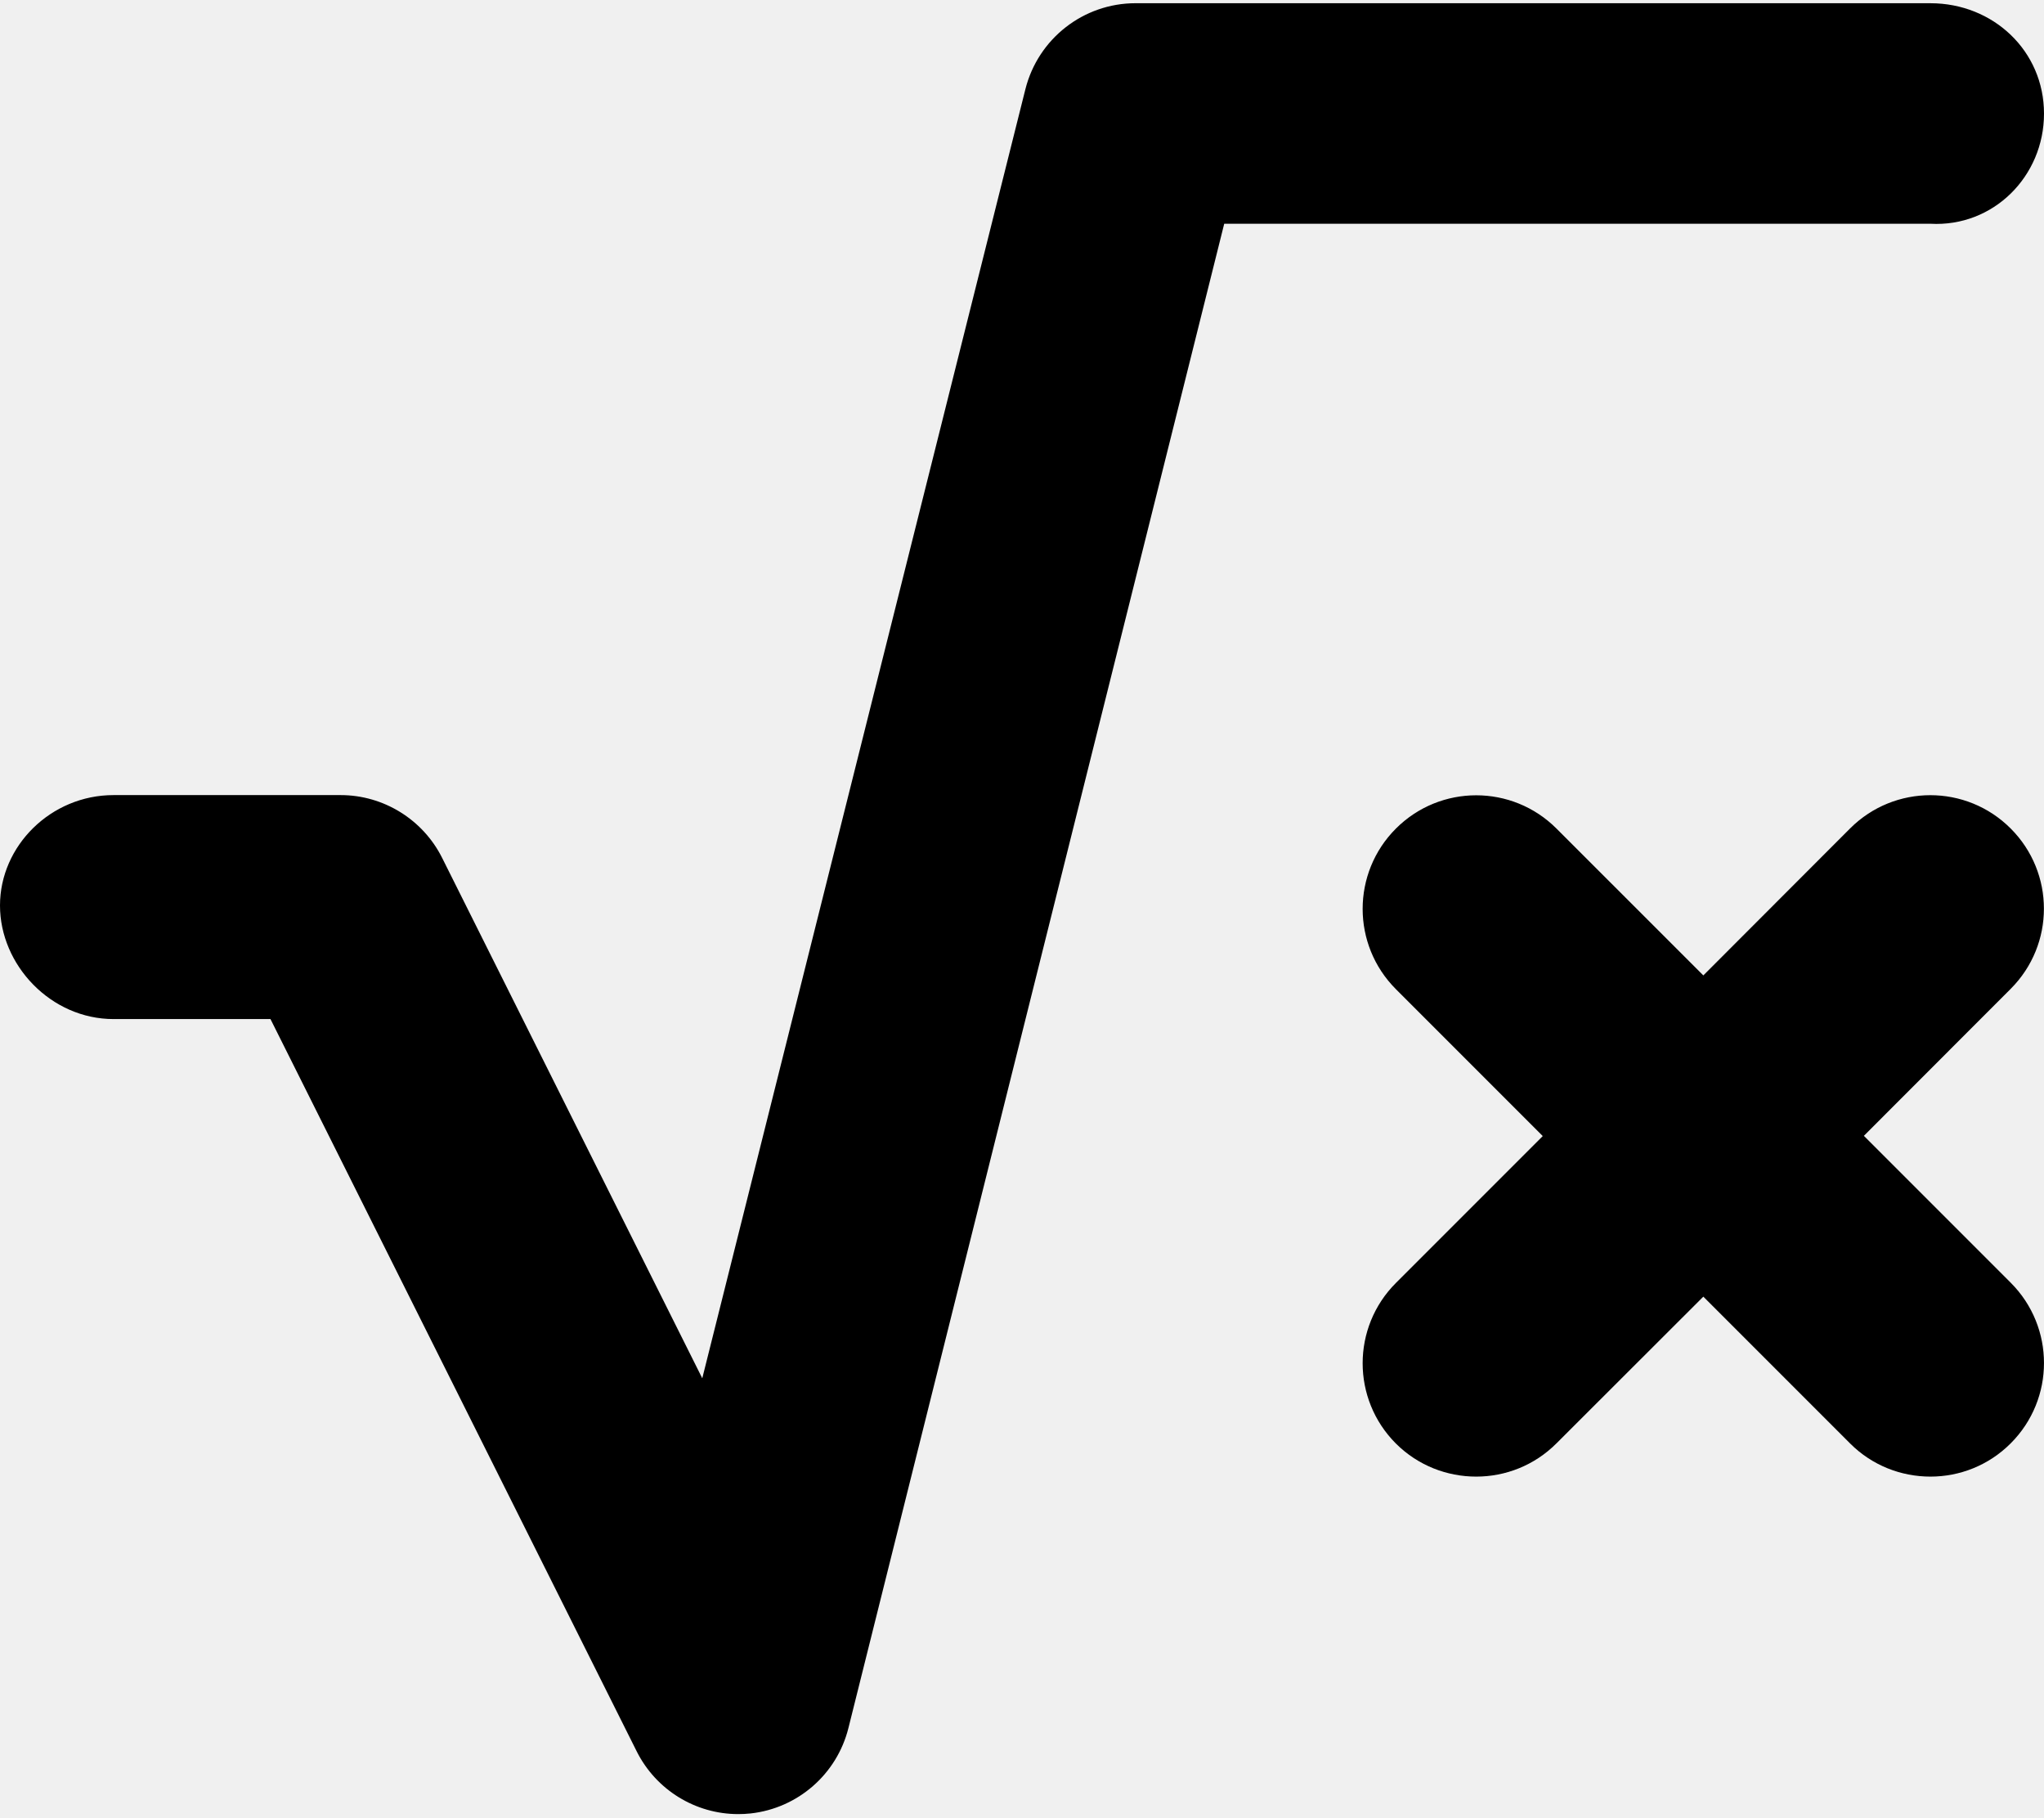
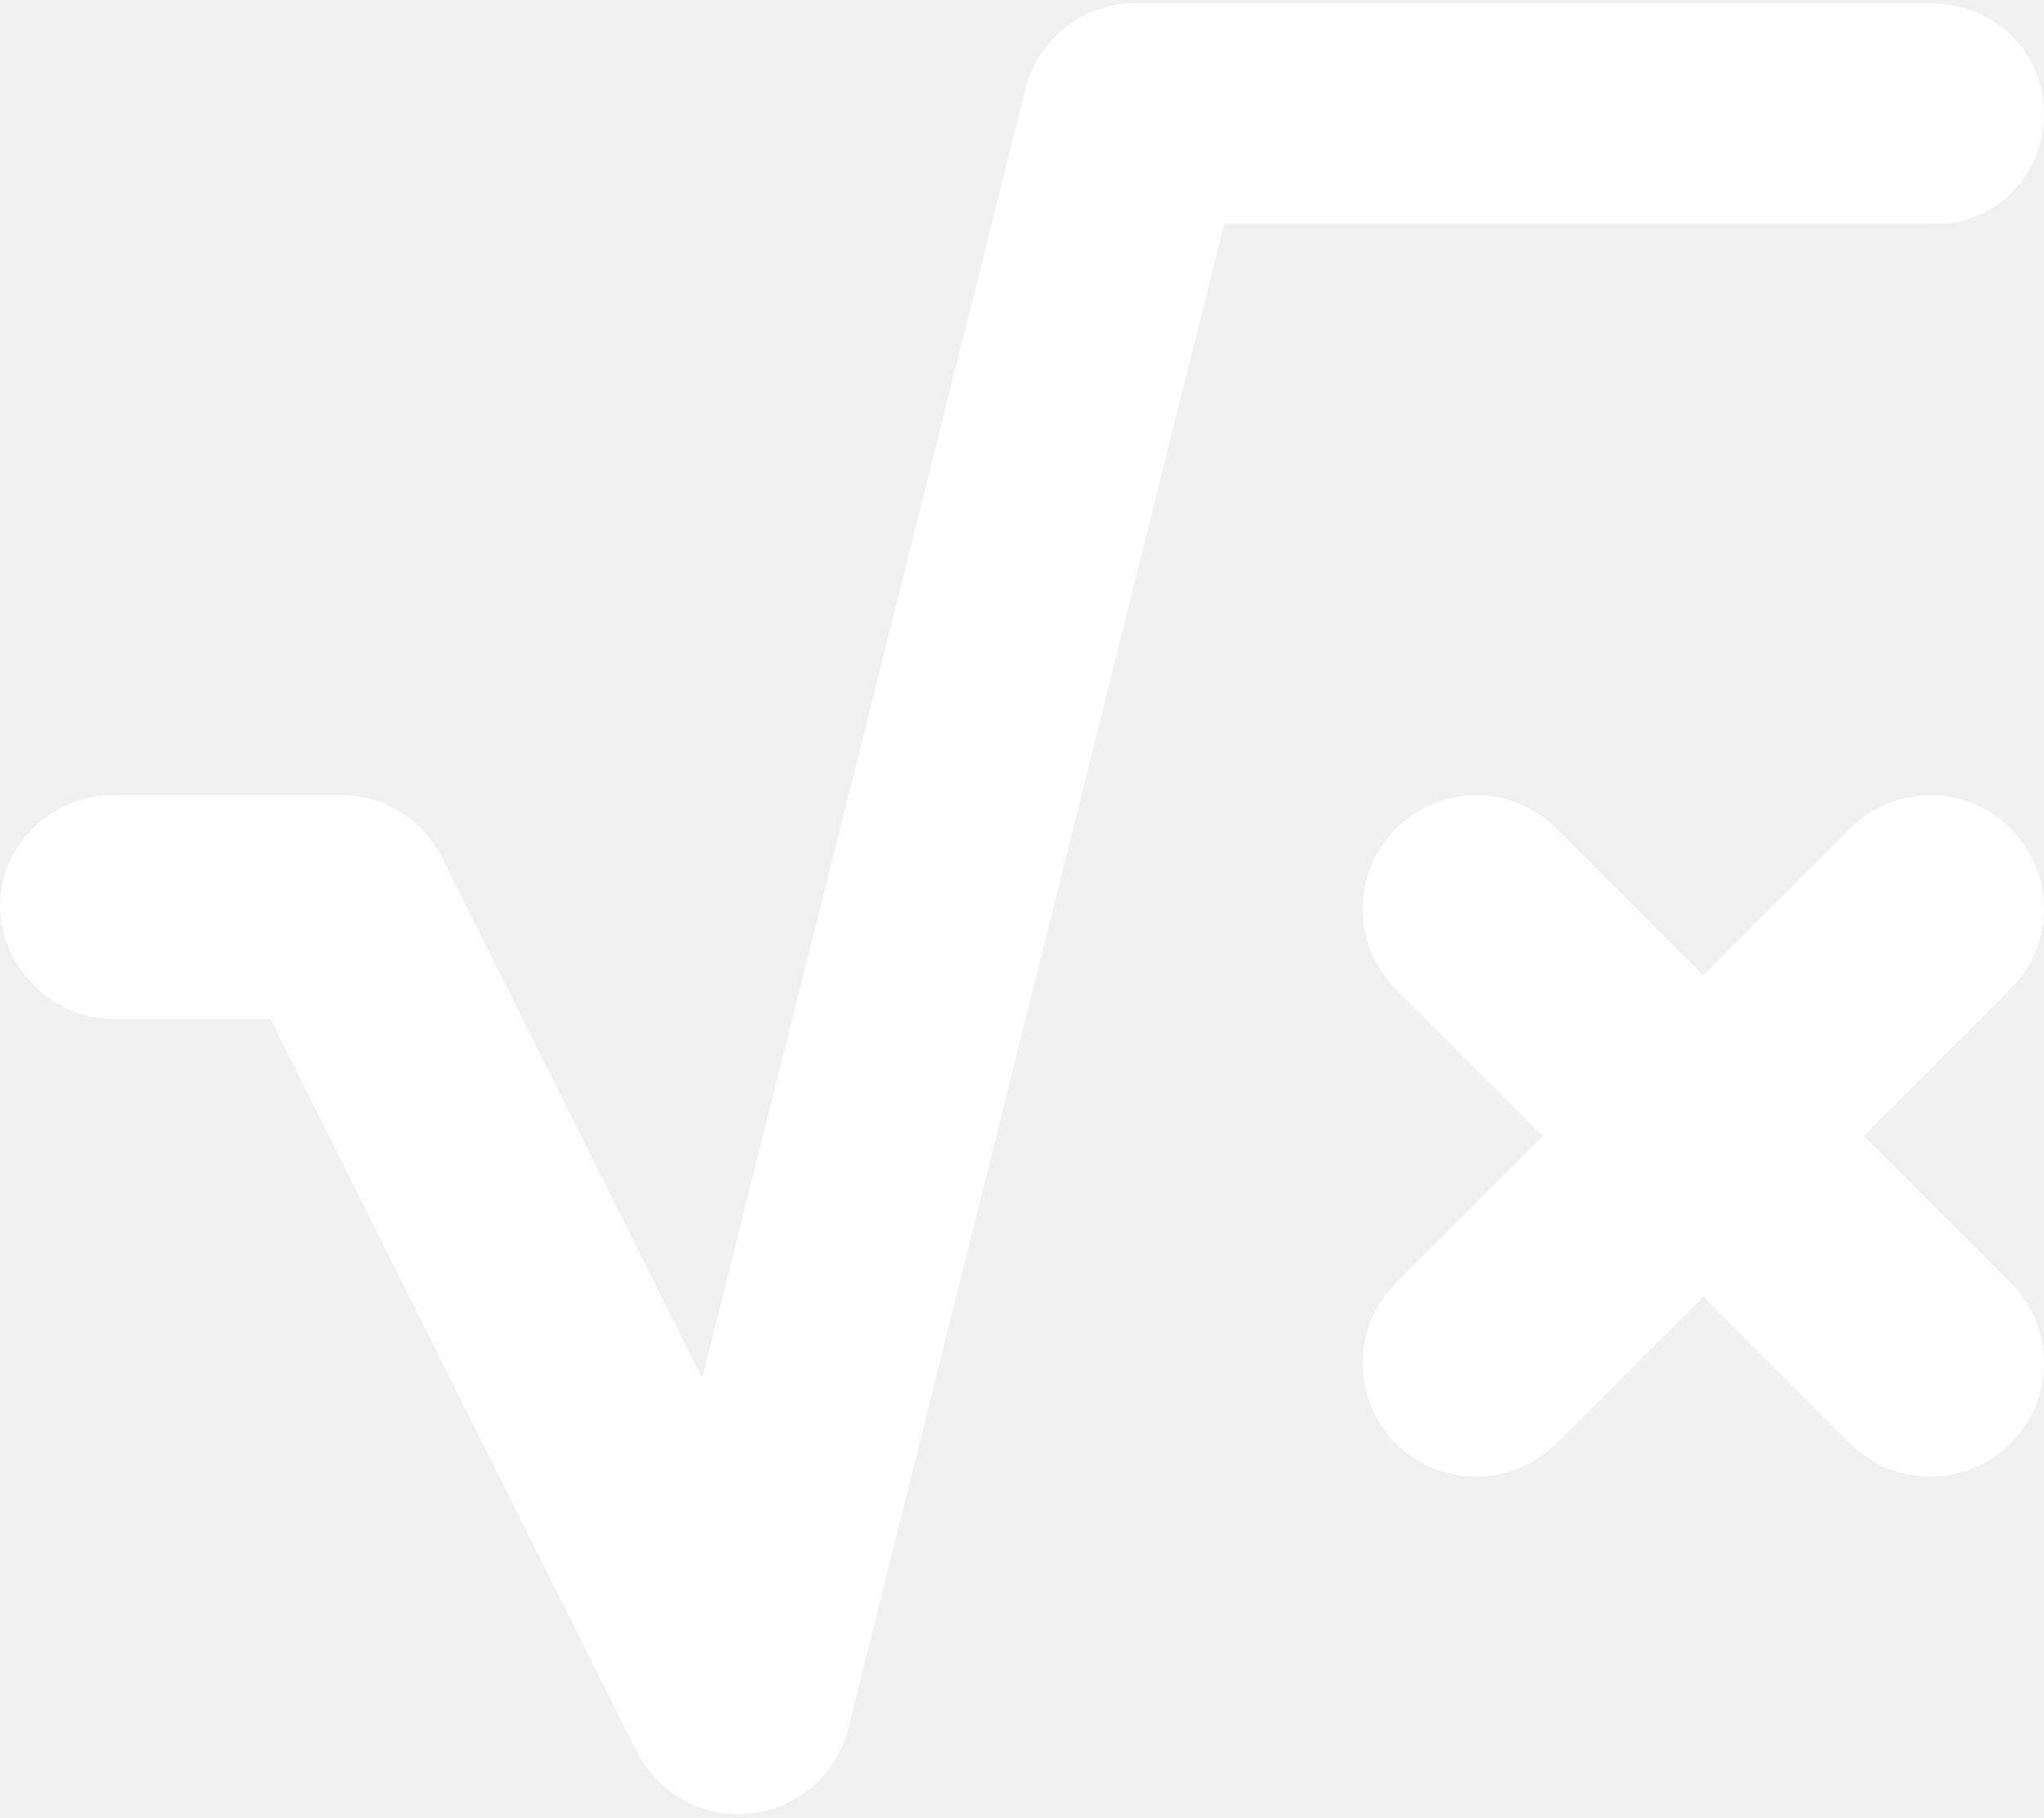
<svg xmlns="http://www.w3.org/2000/svg" aria-hidden="true" focusable="false" data-prefix="fas" data-icon="square-root-variable" class="svg-inline--fa fa-square-root-variable" role="img" viewBox="0 0 576 512">
-   <path fill="currentColor" d="M576 32.01c0-17.69-14.33-31.1-32-31.1l-224-.005c-14.69 0-27.48 10-31.05 24.25L197.9 388.3L124.6 241.7C119.2 230.9 108.1 224 96 224L32 224c-17.67 0-32 14.31-32 31.1s14.33 32 32 32h44.22l103.2 206.3c5.469 10.91 16.6 17.68 28.61 17.68c1.172 0 2.323-.058 3.495-.183c13.31-1.469 24.31-11.06 27.56-24.06l105.9-423.8H544C561.7 64.01 576 49.7 576 32.01zM566.6 233.4c-12.5-12.5-32.75-12.5-45.25 0L480 274.8l-41.38-41.37c-12.5-12.5-32.75-12.5-45.25 0s-12.5 32.75 0 45.25l41.38 41.38l-41.38 41.38c-12.5 12.5-12.5 32.75 0 45.25C399.6 412.9 407.8 416 416 416s16.38-3.125 22.62-9.375L480 365.3l41.38 41.38C527.6 412.9 535.8 416 544 416s16.38-3.125 22.62-9.375c12.5-12.5 12.5-32.75 0-45.25l-41.38-41.38L566.6 278.6C579.1 266.1 579.1 245.9 566.6 233.4z" />
+   <path fill="currentColor" d="M576 32.01c0-17.69-14.33-31.1-32-31.1l-224-.005c-14.69 0-27.48 10-31.05 24.25L197.9 388.3L124.6 241.7C119.2 230.9 108.1 224 96 224L32 224c-17.67 0-32 14.31-32 31.1s14.33 32 32 32h44.22l103.2 206.3c5.469 10.91 16.6 17.68 28.61 17.68c1.172 0 2.323-.058 3.495-.183c13.31-1.469 24.31-11.06 27.56-24.06l105.9-423.8H544C561.7 64.01 576 49.7 576 32.01zM566.6 233.4c-12.5-12.5-32.75-12.5-45.25 0L480 274.8l-41.38-41.37c-12.5-12.5-32.75-12.5-45.25 0s-12.5 32.75 0 45.25l41.38 41.38l-41.38 41.38c-12.5 12.5-12.5 32.75 0 45.25C399.6 412.9 407.8 416 416 416s16.38-3.125 22.62-9.375L480 365.3l41.38 41.38C527.6 412.9 535.8 416 544 416s16.38-3.125 22.62-9.375c12.5-12.5 12.5-32.75 0-45.25l-41.38-41.38L566.6 278.6C579.1 266.1 579.1 245.9 566.6 233.4z" style="fill: #FFFFFF;" />
</svg>
